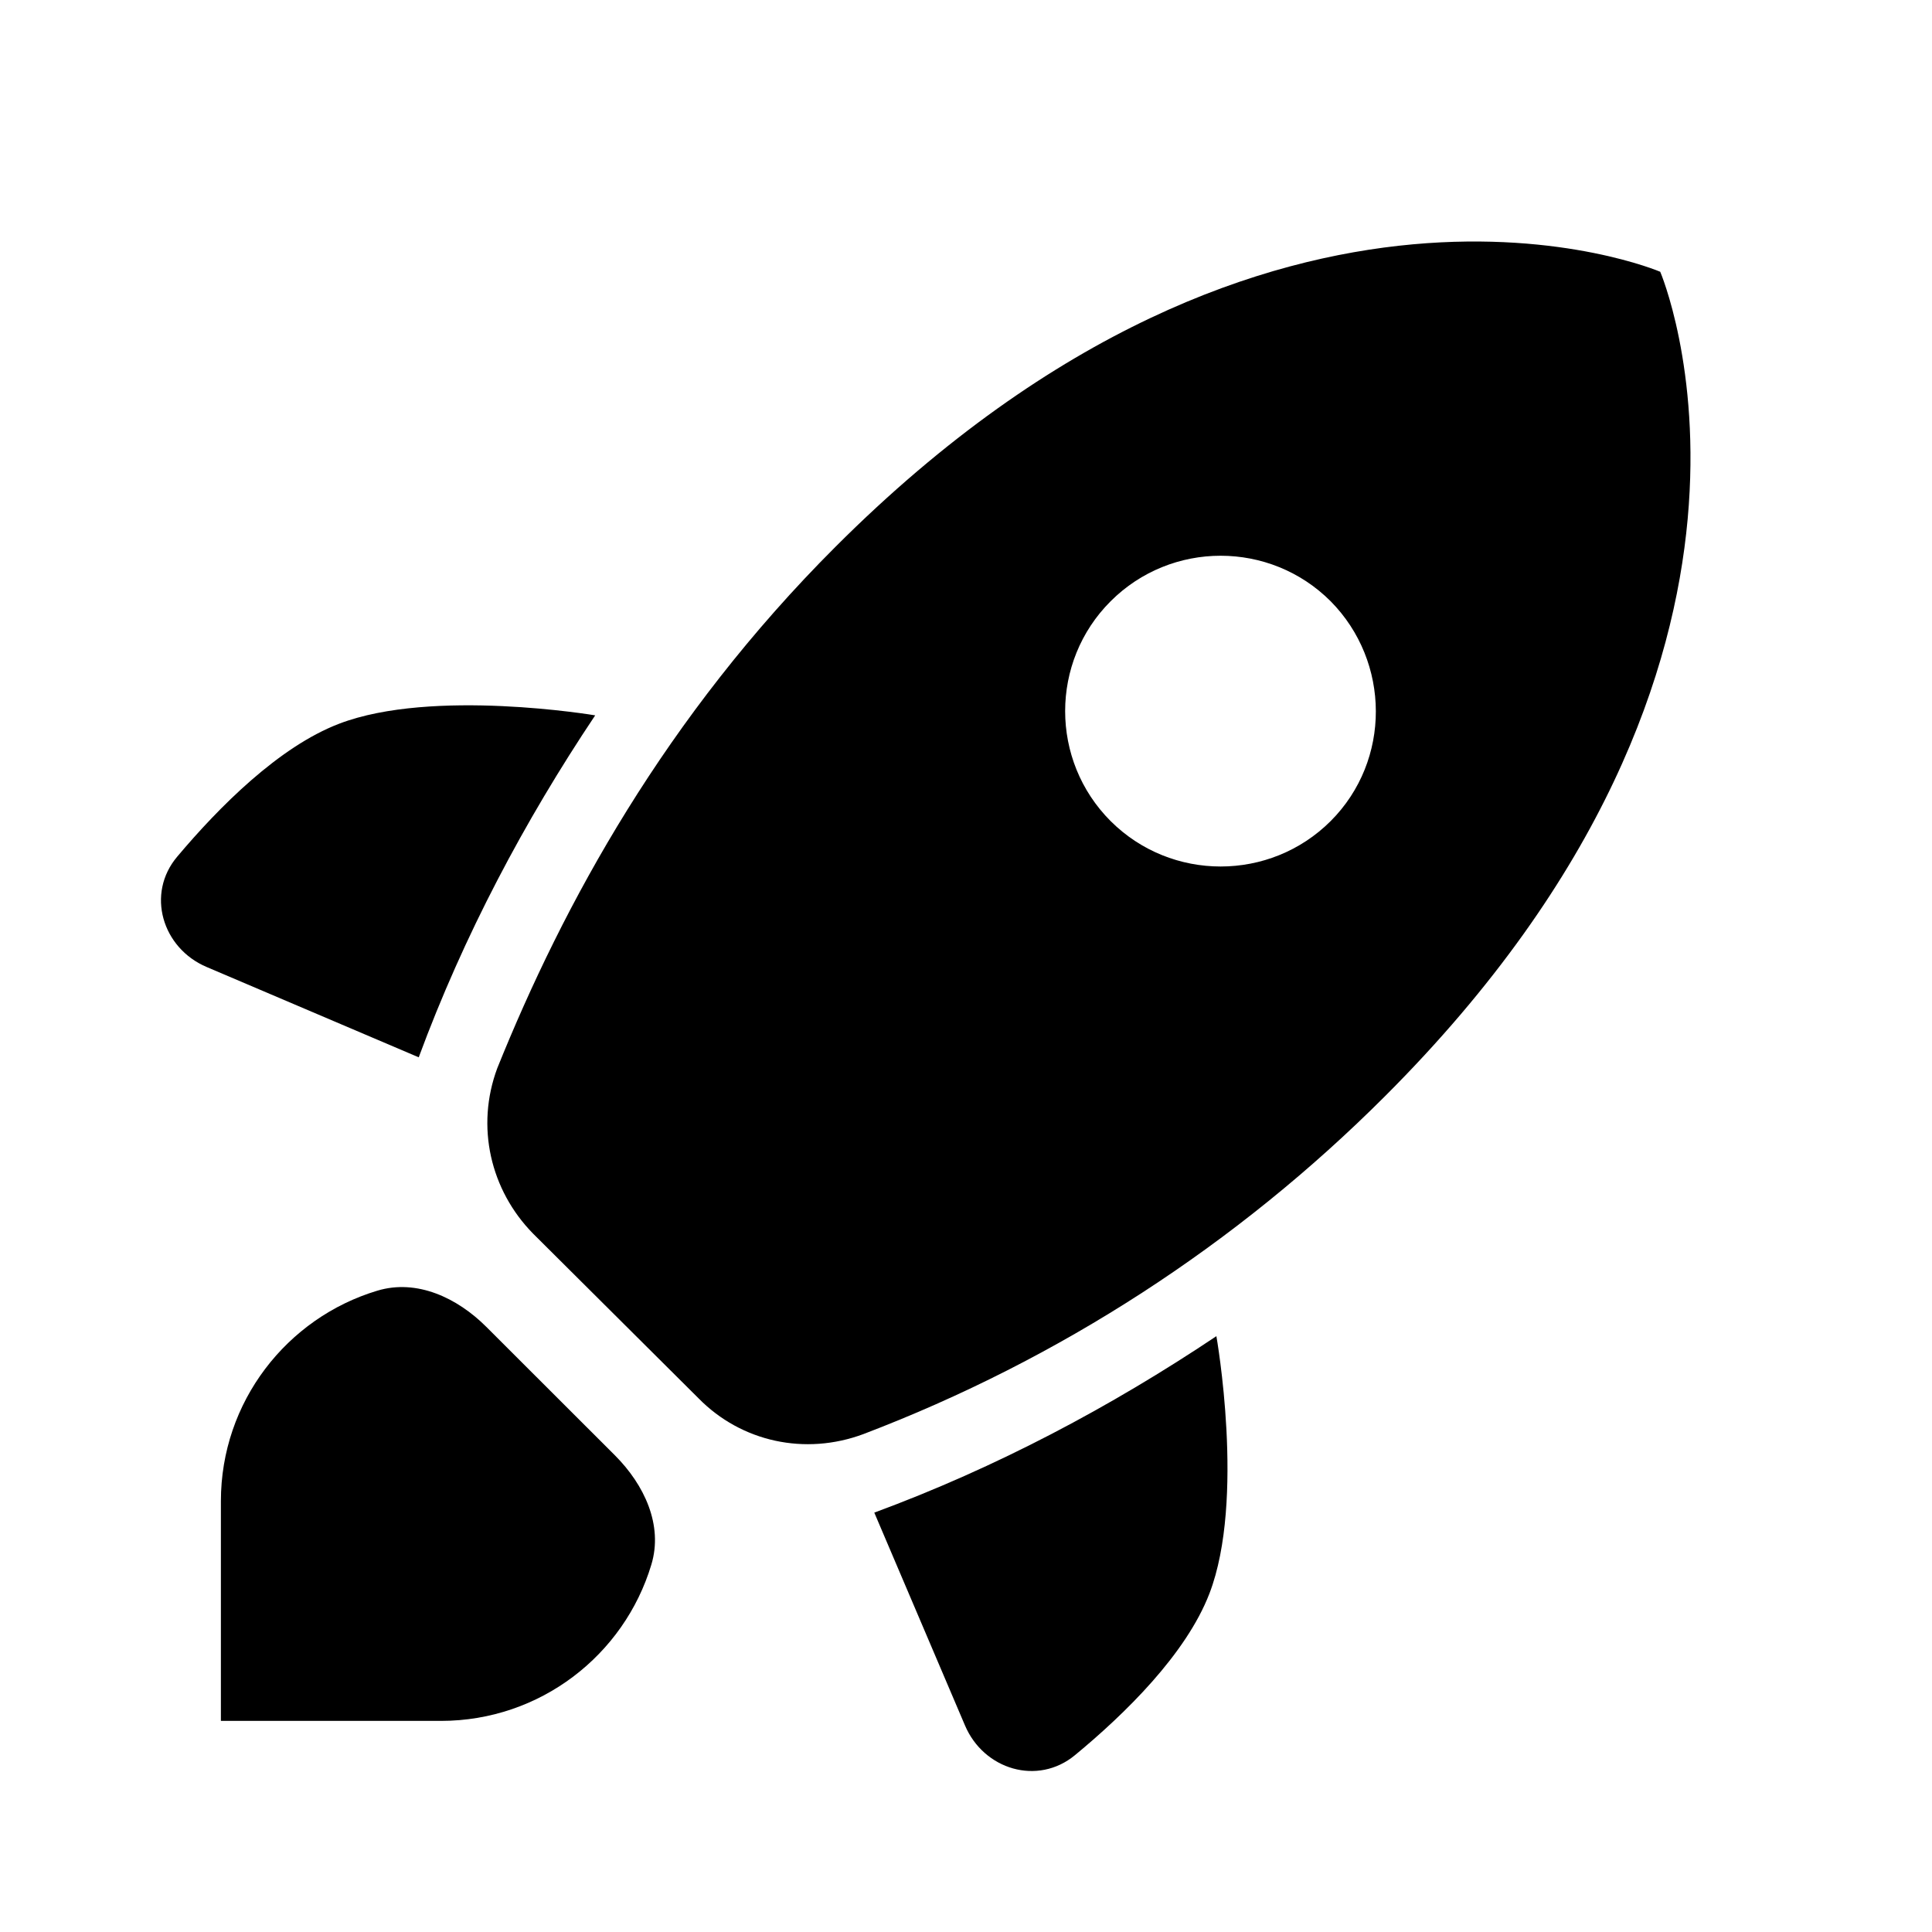
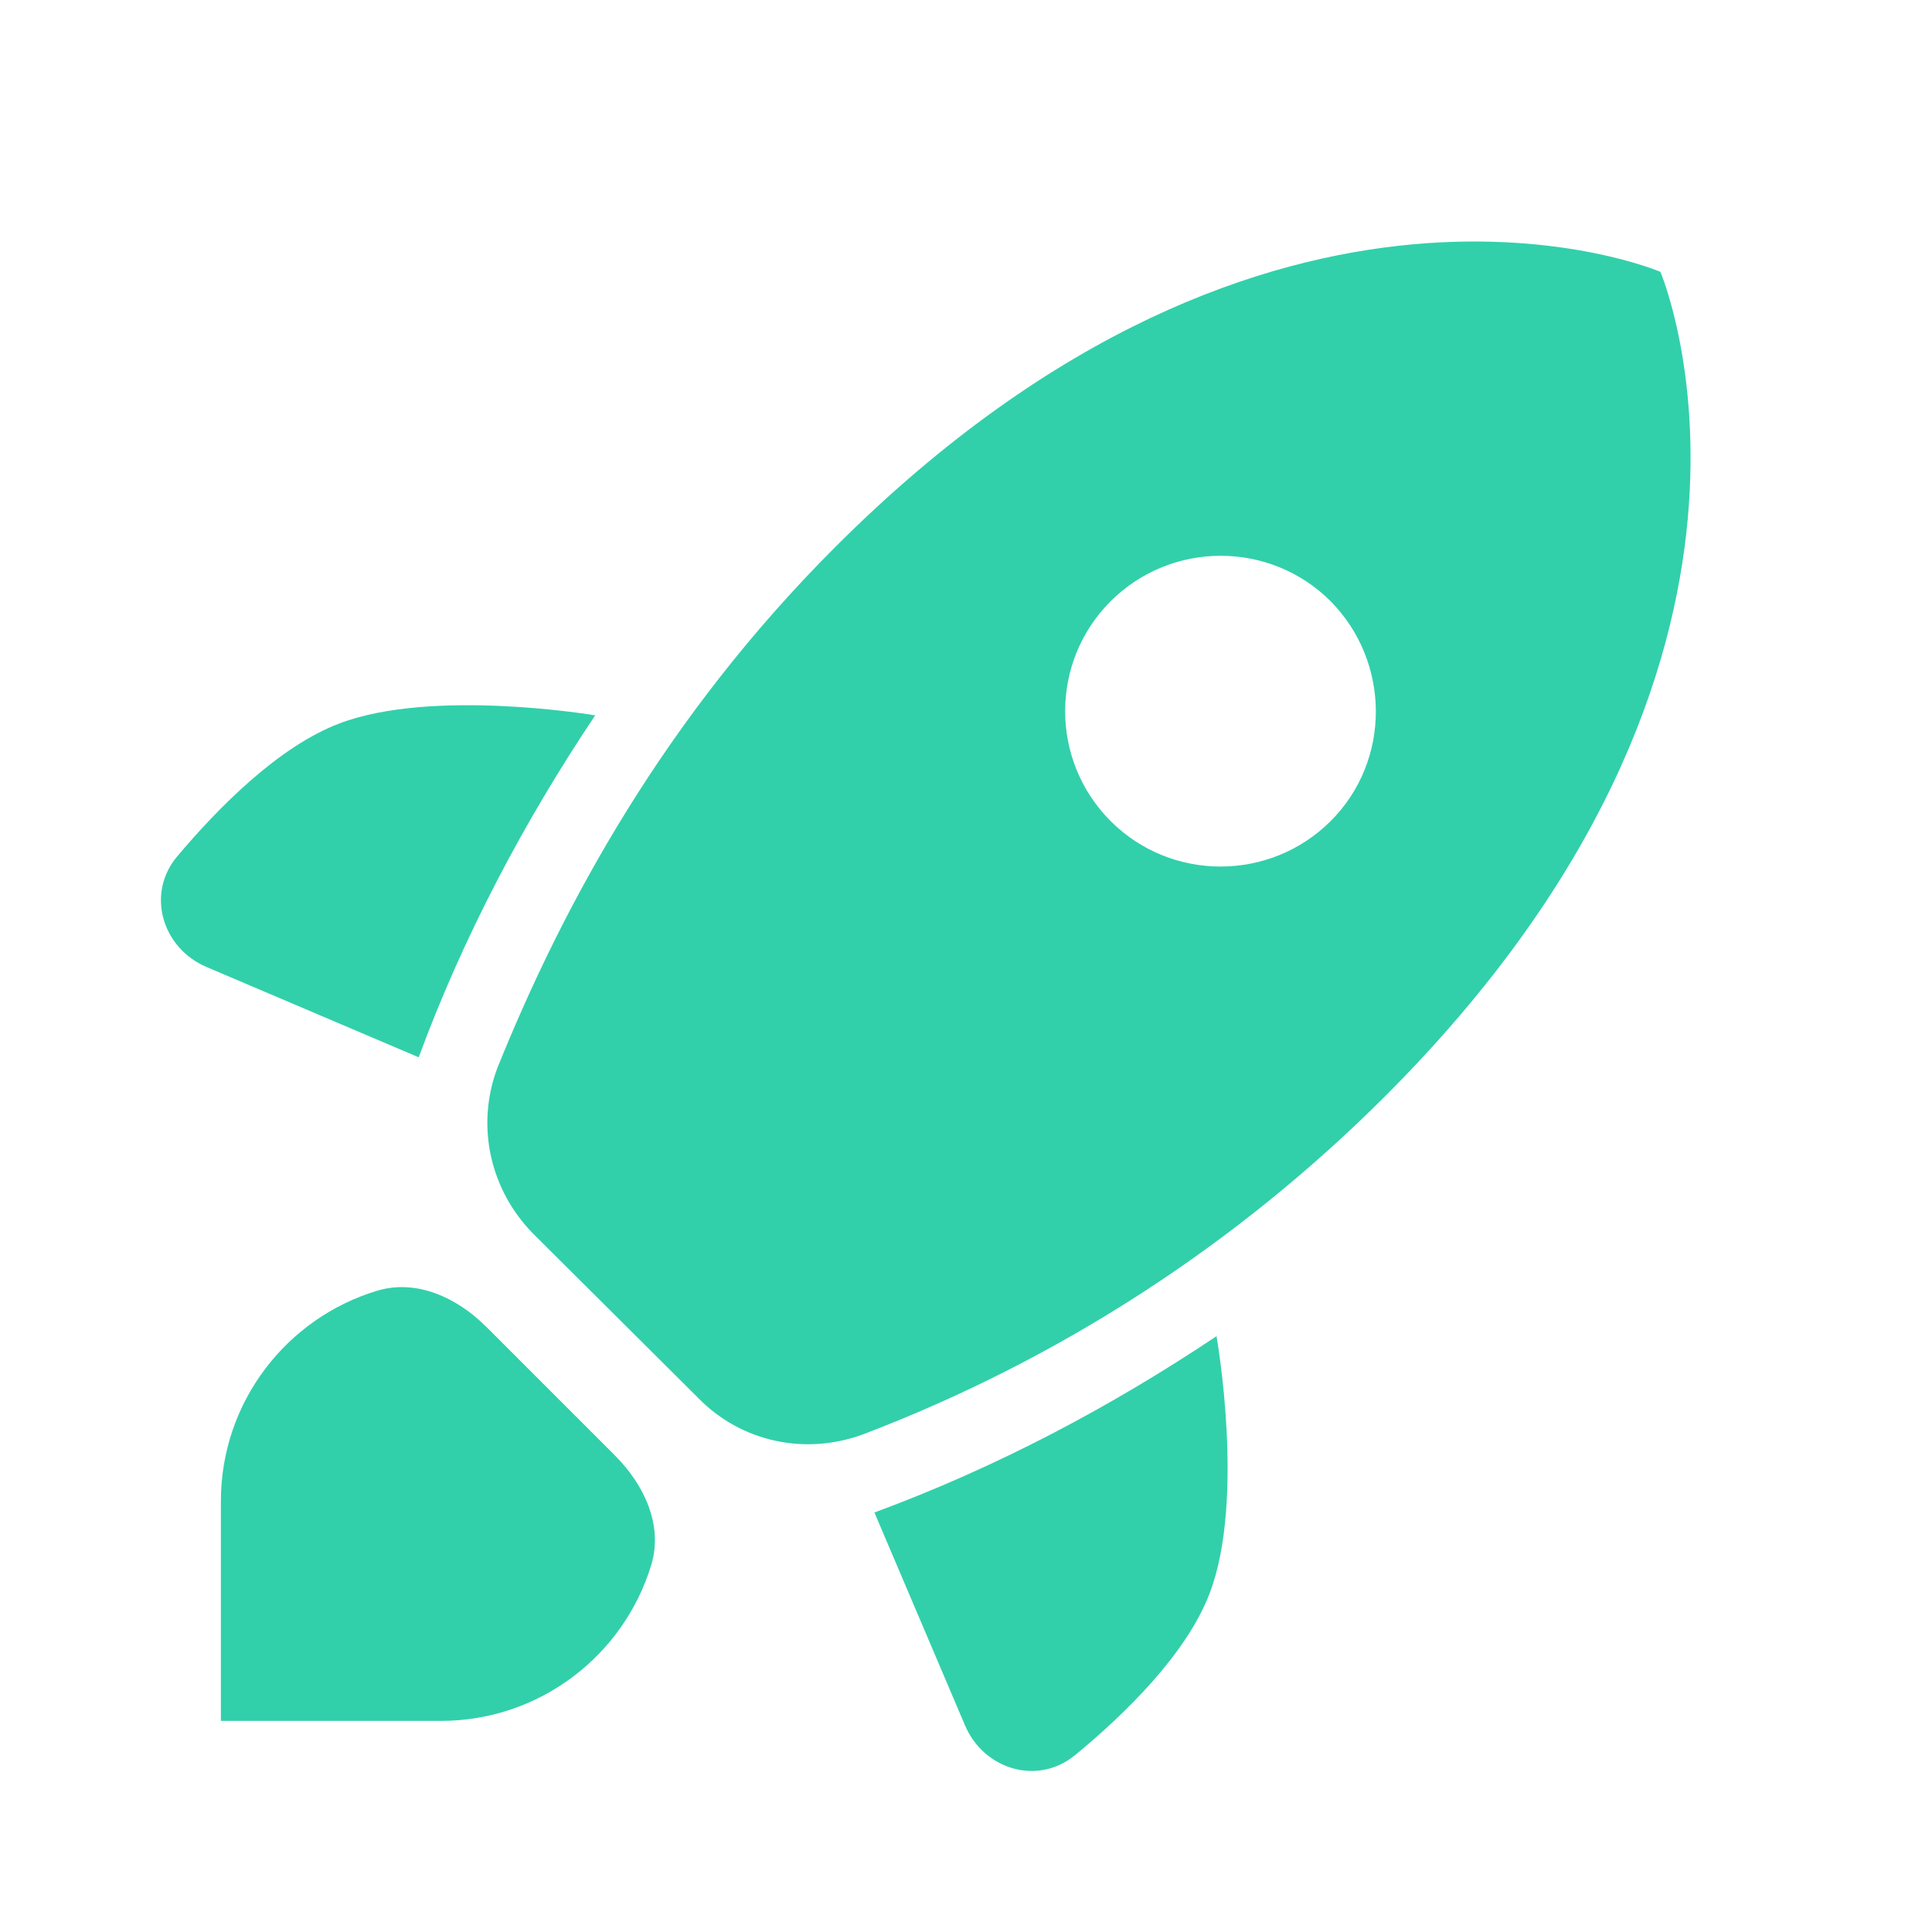
- <svg xmlns="http://www.w3.org/2000/svg" viewBox="0 0 15 15" width="18px" color="success" class="sc-8a800401-0 jxRXrI">
-   <path d="M8.346 13.627C8.057 13.866 7.638 13.74 7.492 13.396L6.788 11.744C7.736 11.394 8.623 10.923 9.444 10.374C9.444 10.374 9.67 11.644 9.39 12.372C9.209 12.842 8.735 13.306 8.346 13.627ZM3.251 8.209L1.605 7.508C1.258 7.361 1.133 6.938 1.376 6.651C1.7 6.266 2.165 5.798 2.633 5.619C3.359 5.341 4.621 5.554 4.621 5.554C4.072 6.375 3.601 7.262 3.251 8.209ZM12.89 2.11C12.89 2.11 9.903 0.83 6.487 4.245C5.165 5.566 4.374 7.02 3.861 8.293C3.692 8.746 3.807 9.24 4.139 9.578L5.424 10.857C5.756 11.195 6.251 11.303 6.704 11.134C8.224 10.555 9.604 9.661 10.754 8.51C14.17 5.096 12.89 2.11 12.89 2.11ZM8.623 6.375C8.152 5.904 8.152 5.138 8.623 4.668C9.094 4.197 9.86 4.197 10.331 4.668C10.796 5.138 10.802 5.904 10.331 6.375C9.86 6.845 9.094 6.845 8.623 6.375Z" />
-   <path d="M3.776 10.302C3.55 10.076 3.236 9.928 2.929 10.021C2.227 10.232 1.715 10.884 1.715 11.655L1.715 13.361H3.423C4.194 13.361 4.846 12.85 5.057 12.148C5.15 11.841 5.002 11.528 4.776 11.301L3.776 10.302Z" />
+ <svg xmlns="http://www.w3.org/2000/svg" id="e2hZuv91PfB1" viewBox="0 0 15 15" shape-rendering="geometricPrecision" text-rendering="geometricPrecision">
+   <path d="M8.346,13.627c-.288.238-.708.113-.854-.232l-.703-1.652c.948-.35,1.835-.82,2.656-1.369c0,0,.226,1.269-.054,1.998-.18.47-.655.934-1.044,1.255ZM3.251,8.209l-1.647-.701c-.346-.147-.471-.57-.229-.858.324-.385.789-.853,1.257-1.032.726-.278,1.989-.064,1.989-.064-.549.82-1.02,1.707-1.37,2.654ZM12.89,2.11c0,0-2.988-1.28-6.404,2.136C5.165,5.566,4.374,7.02,3.861,8.293c-.169.452-.054.947.278,1.285L5.424,10.857c.332.338.827.446,1.28.278c1.52-.579,2.9-1.474,4.05-2.624c3.416-3.414,2.137-6.401,2.137-6.401ZM8.623,6.375c-.471-.471-.471-1.237,0-1.707s1.237-.471,1.708,0c.465.471.471,1.237,0,1.707s-1.237.471-1.708,0Z" fill="#31d0aa" />
+   <path d="M3.776,10.302c-.226-.226-.54-.373-.847-.281-.702.211-1.214.863-1.214,1.634v1.706h1.707c.771,0,1.423-.511,1.635-1.213.092-.306-.055-.62-.281-.846l-1-1Z" fill="#31d0aa" />
</svg>
